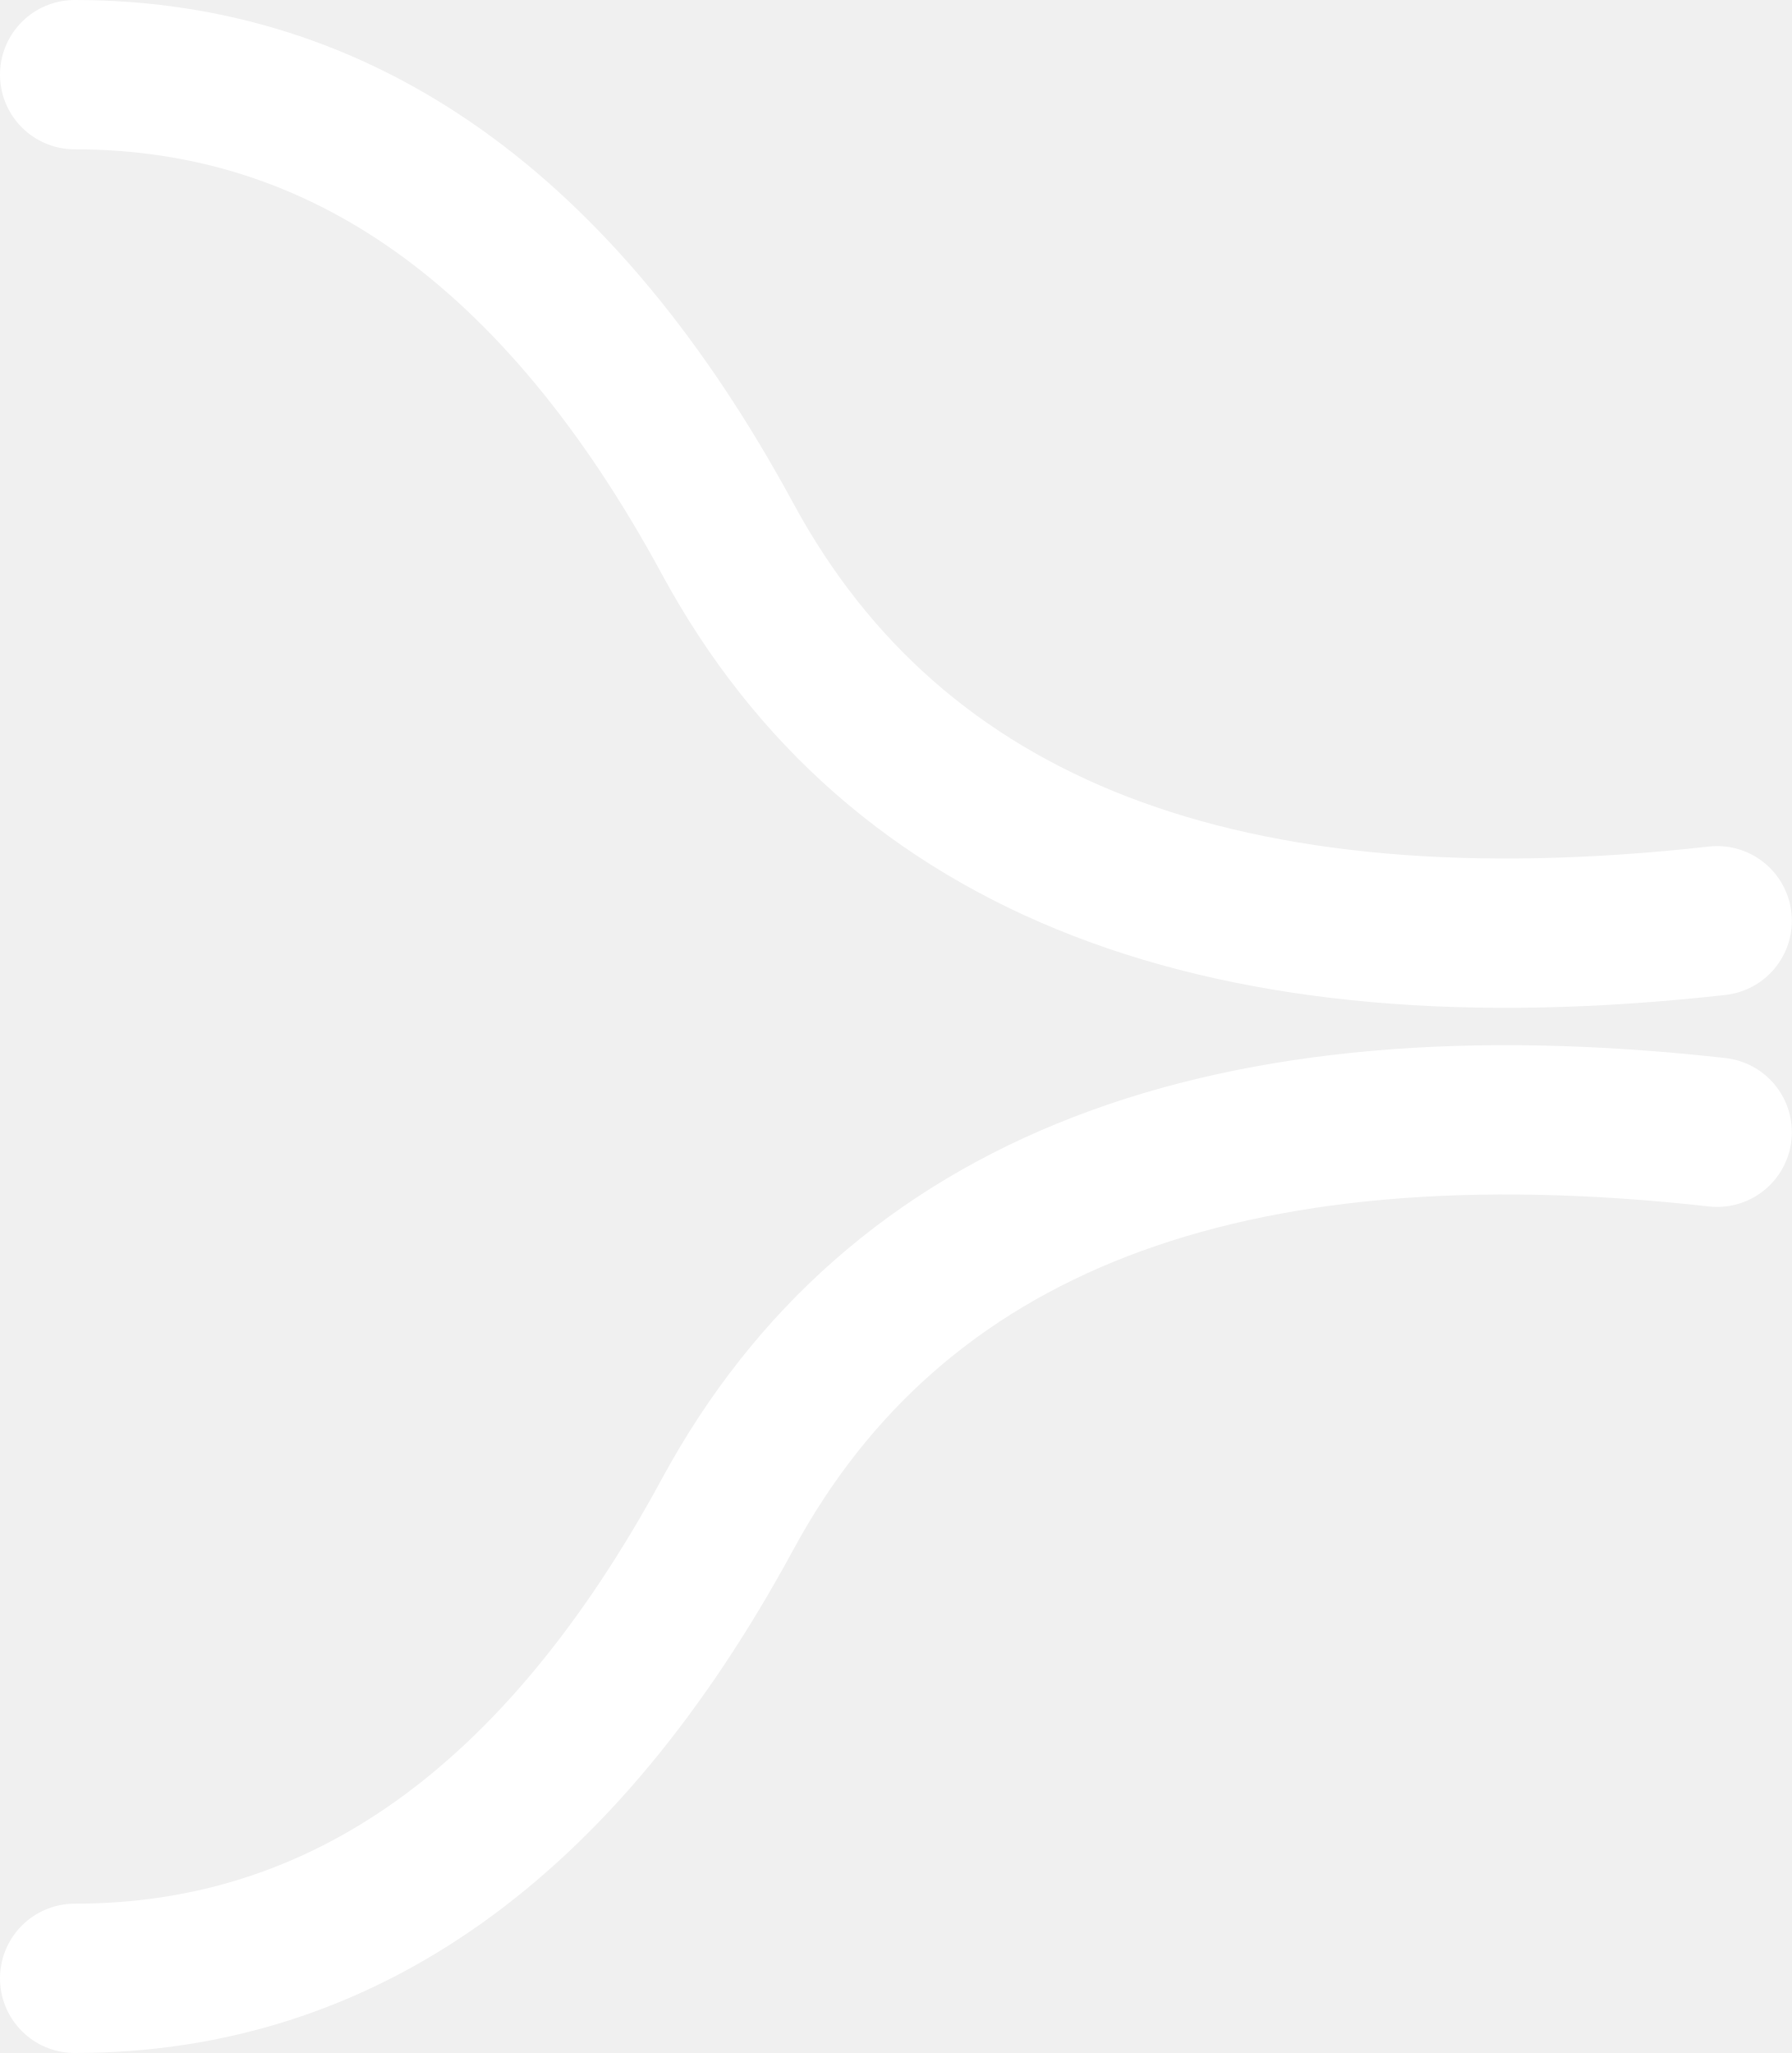
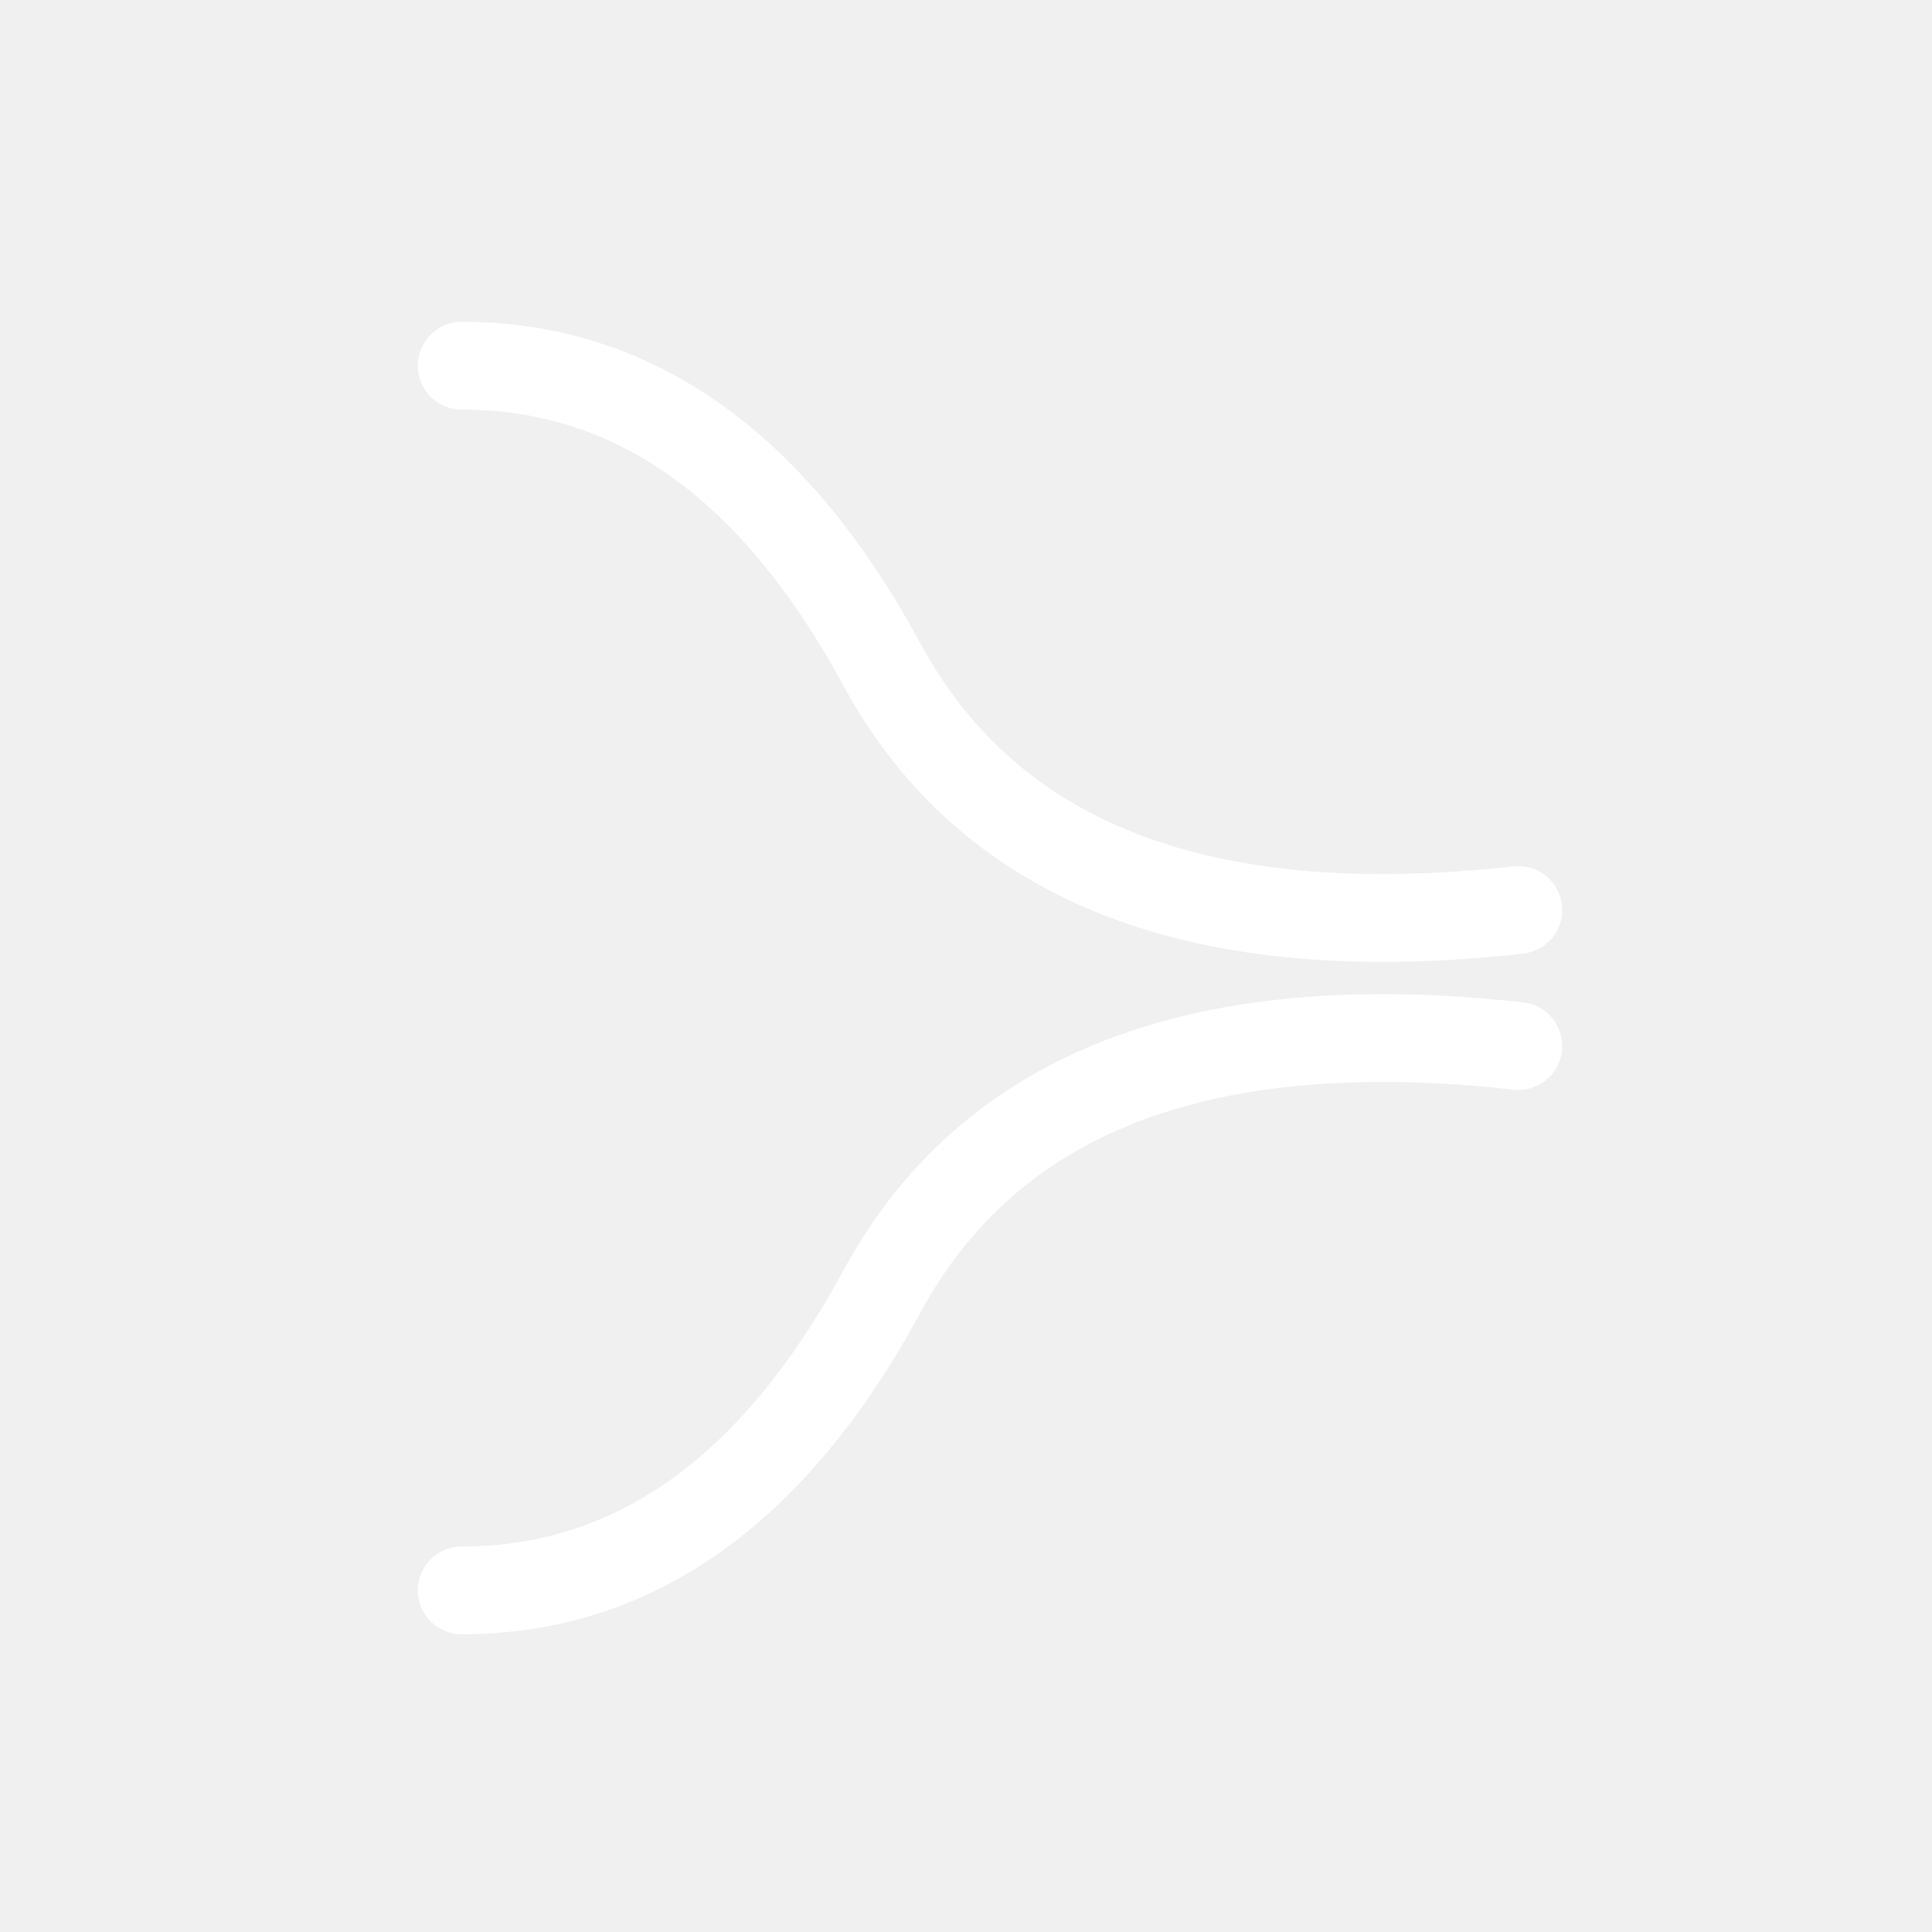
- <svg xmlns="http://www.w3.org/2000/svg" width="48px" height="55px" viewBox="0 0 48 55" version="1.1">
-   <g id="Page-1" stroke="none" stroke-width="1" fill="none" fill-rule="evenodd">
-     <g id="Merge" transform="translate(23, 27) scale(-1, 1) translate(-23, -27) translate(-9, -5)" fill-rule="nonzero">
-       <rect id="矩形" x="0" y="0" width="64" height="64" />
-       <path d="M9,35.333 C22.178,33.861 31.013,37.271 35.506,45.562 C39.999,53.854 45.83,58 53,58" id="路径-11" stroke="#FFFFFF" stroke-width="4" stroke-linecap="round" />
-       <path d="M9,7.333 C22.178,5.861 31.013,9.271 35.506,17.562 C39.999,25.854 45.83,30 53,30" id="路径-11" stroke="#FFFFFF" stroke-width="4" stroke-linecap="round" transform="translate(31, 18.5) scale(1, -1) translate(-31, -18.5) " />
+ <svg xmlns="http://www.w3.org/2000/svg" width="88px" height="88px" viewBox="0 0 88 88" version="1.1">
+   <g id="Useful-Copy-2" stroke="none" stroke-width="1" fill="none" fill-rule="evenodd">
+     <g id="Merge" transform="translate(44, 44) scale(-1, 1) translate(-44, -44) translate(9, 9)" fill-rule="nonzero">
+       <rect id="矩形" x="0" y="0" width="70" height="70" />
+       <path d="M9.844,38.645 C24.257,37.035 33.92,40.765 38.834,49.834 C43.749,58.903 50.127,63.438 57.969,63.438" id="路径-11" stroke="#FFFFFF" stroke-width="4" stroke-linecap="round" />
+       <path d="M9.844,8.02 C24.257,6.41 33.92,10.14 38.834,19.209 C43.749,28.278 50.127,32.812 57.969,32.812" id="路径-11" stroke="#FFFFFF" stroke-width="4" stroke-linecap="round" transform="translate(33.90625, 20.23438) scale(1, -1) translate(-33.90625, -20.23438) " />
    </g>
  </g>
</svg>
